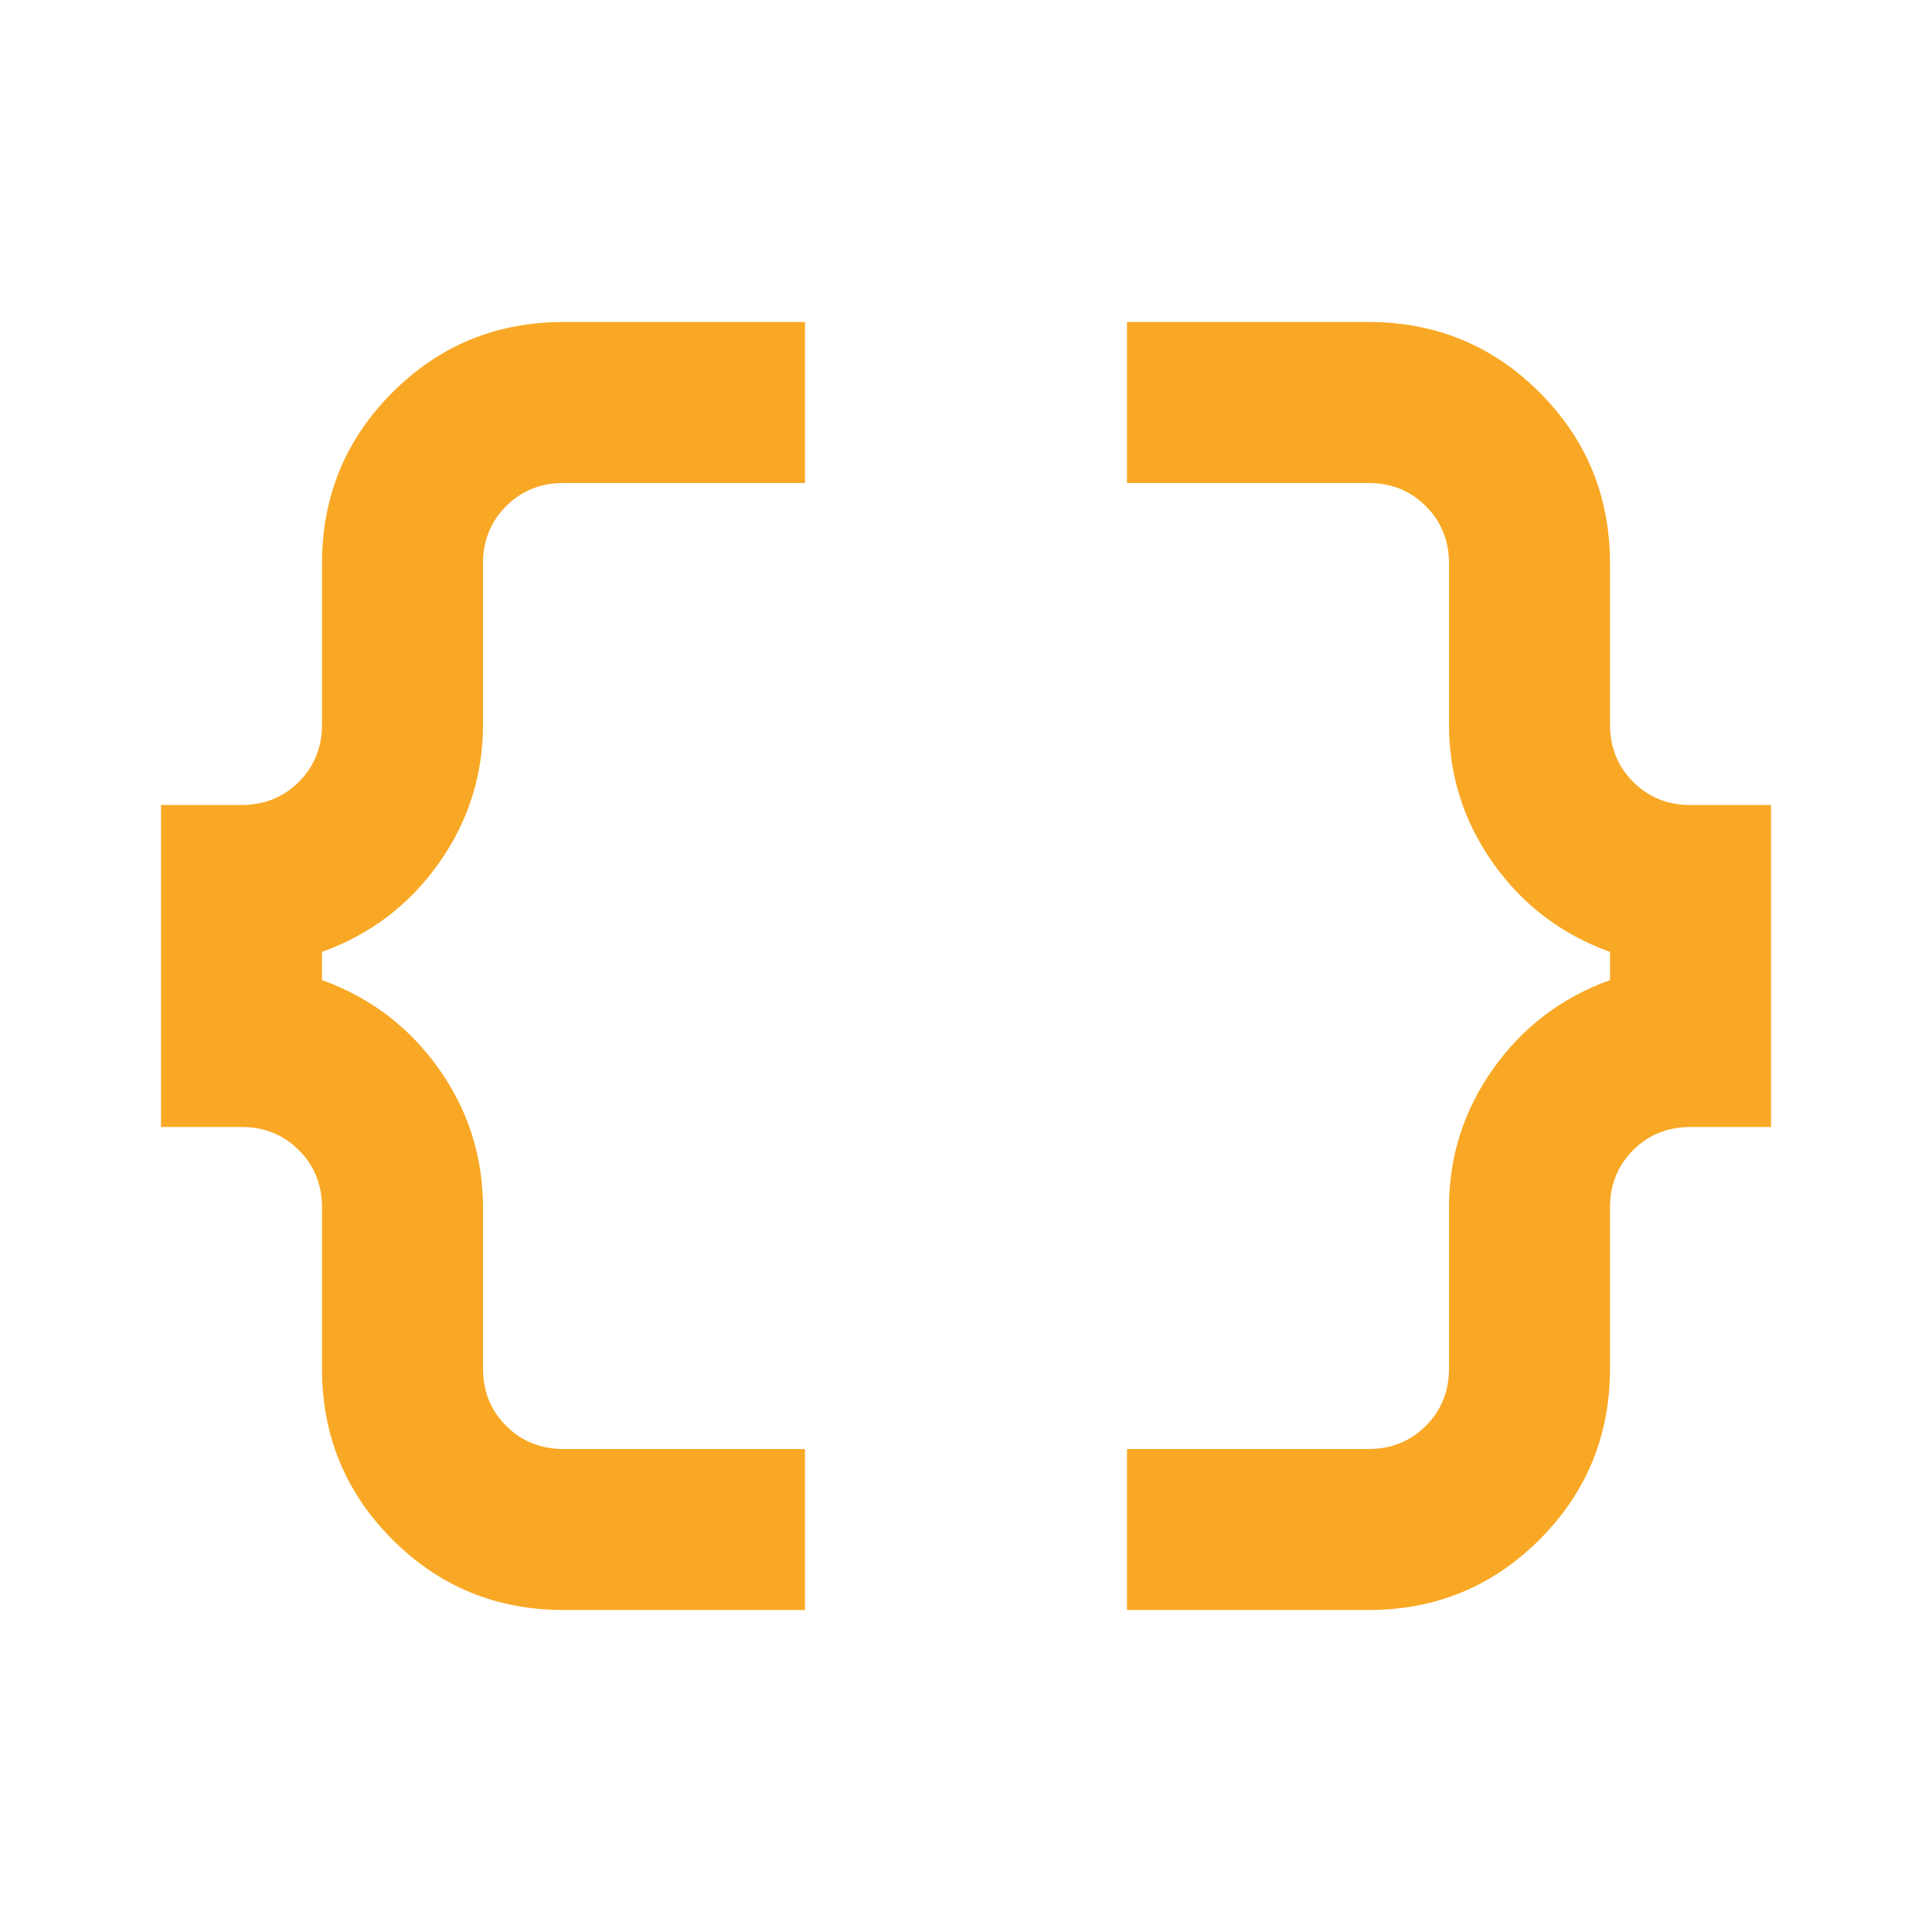
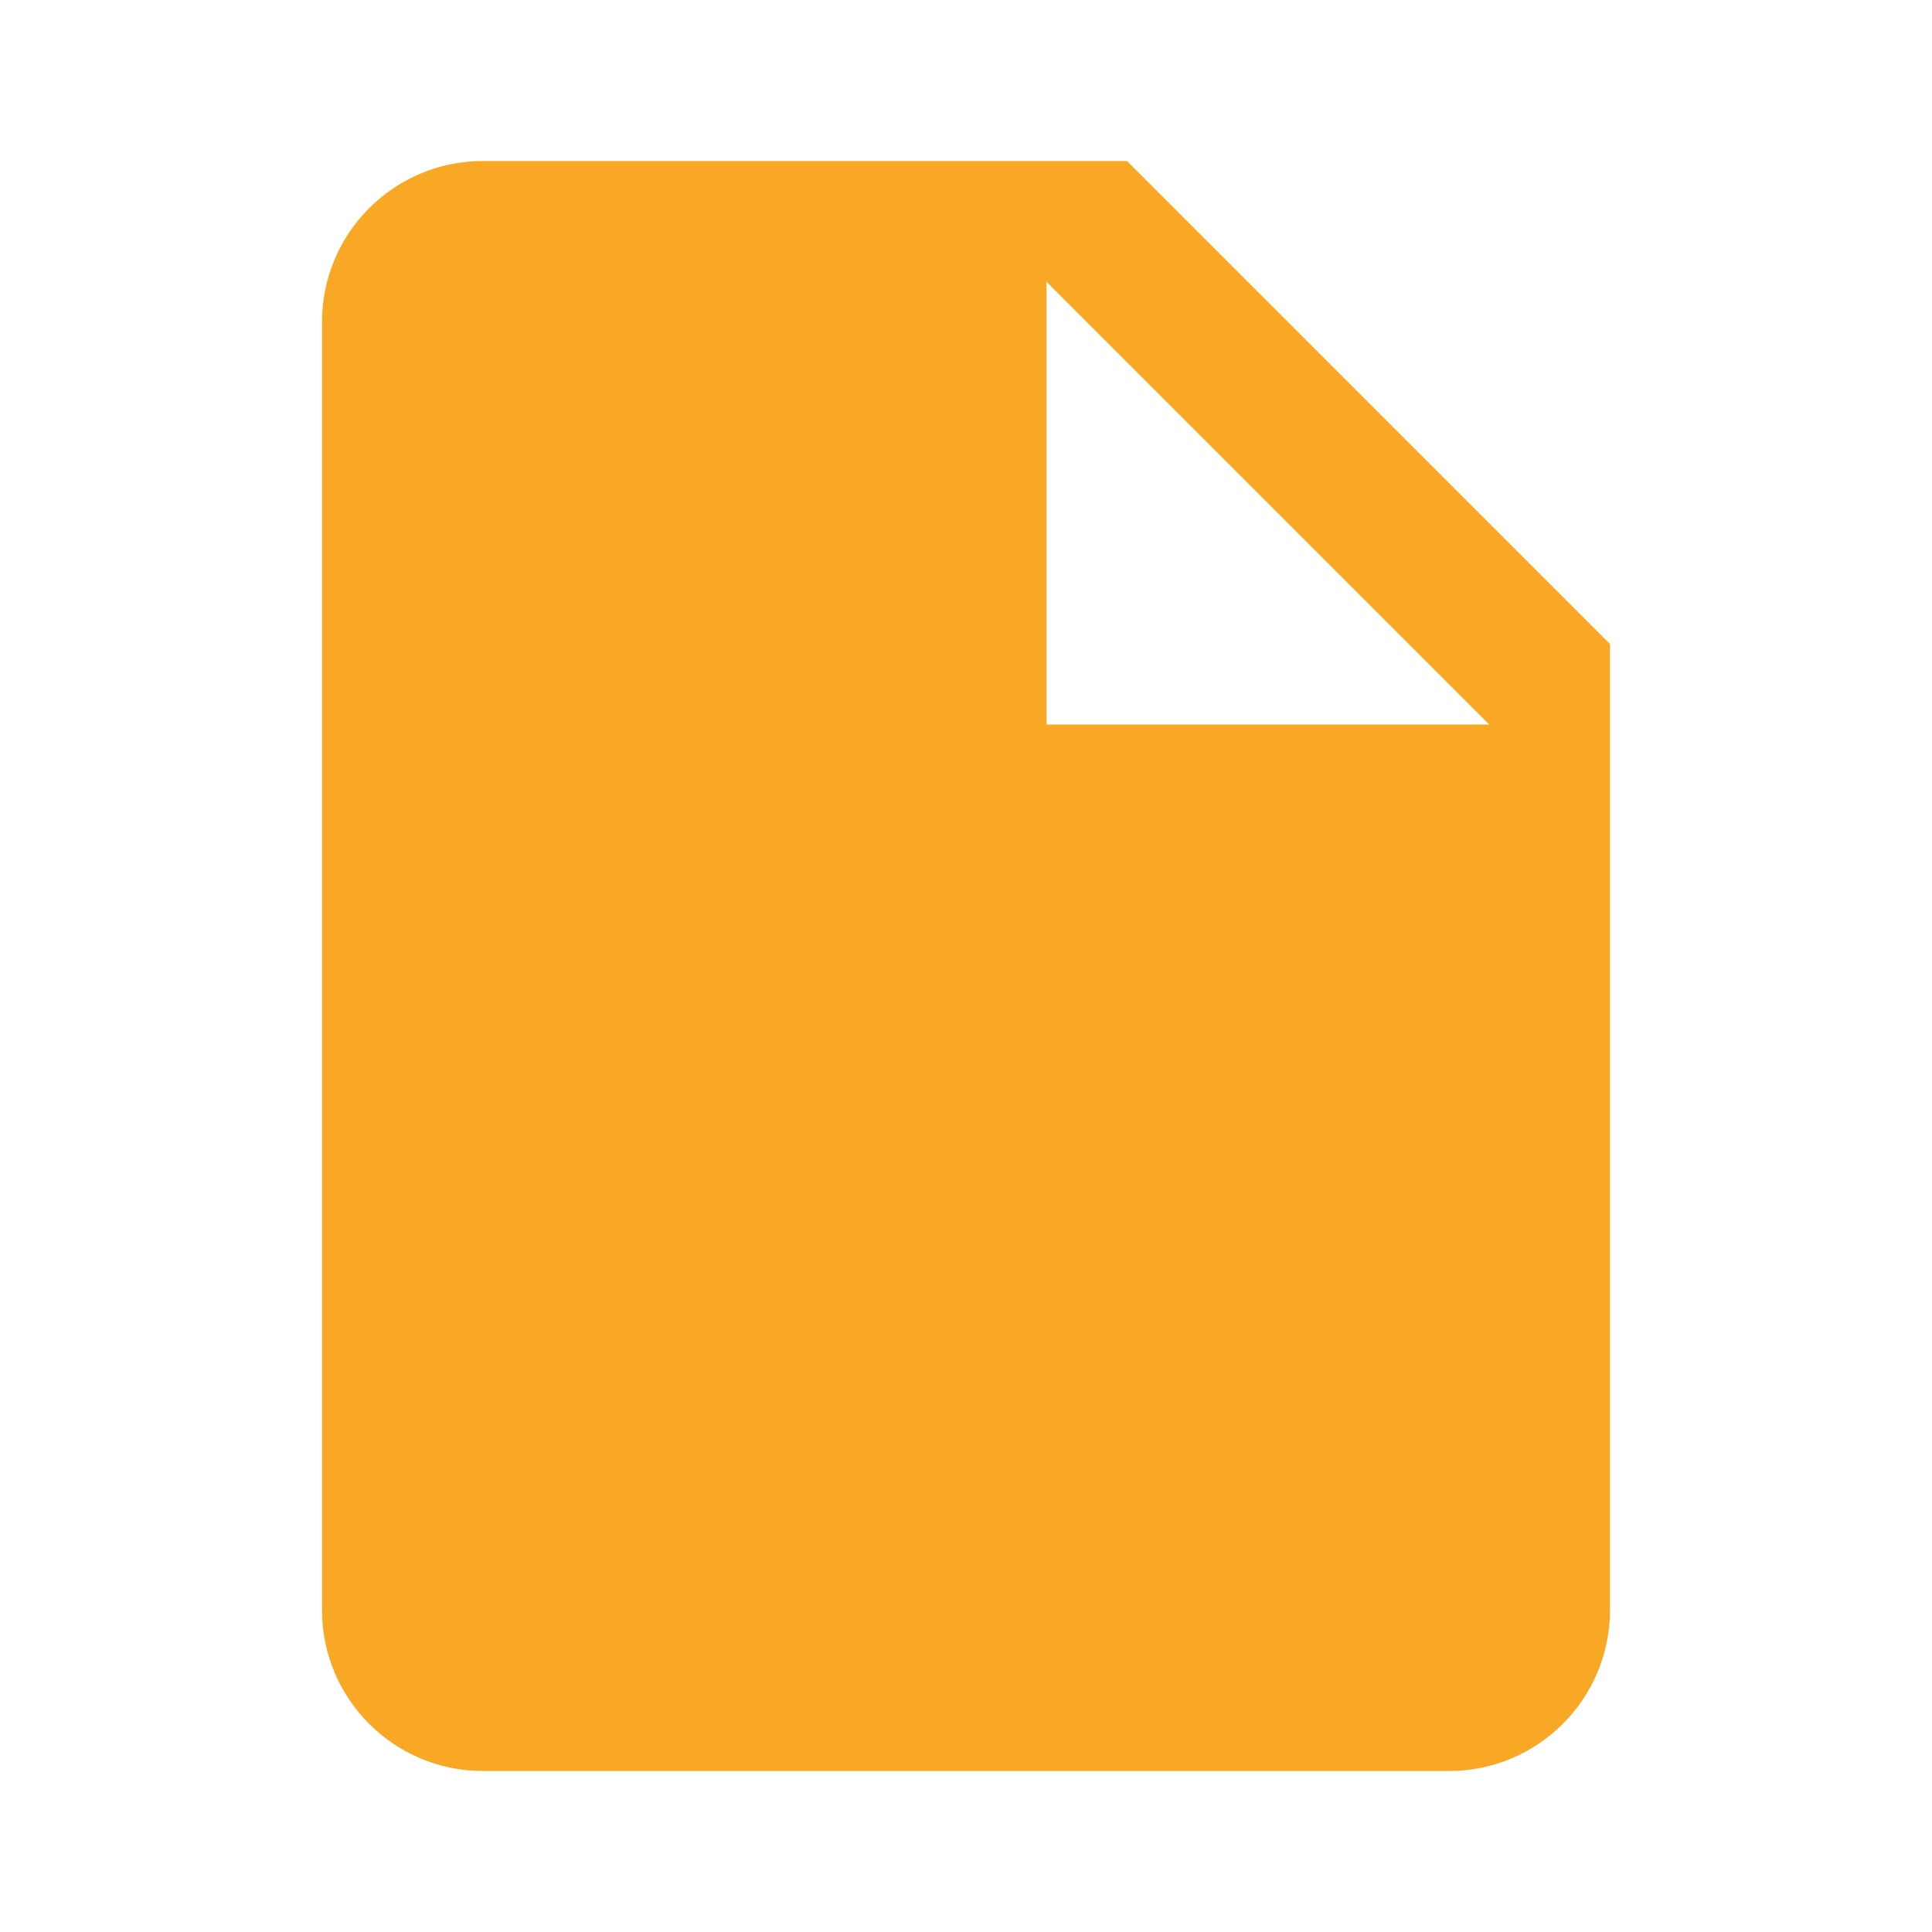
- <svg xmlns="http://www.w3.org/2000/svg" viewBox="0 -960 960 960">
-   <path fill="#f9a825" d="M560-160v-80h120q17 0 28.5-11.5T720-280v-80q0-38 22-69t58-44v-14q-36-13-58-44t-22-69v-80q0-17-11.5-28.5T680-720H560v-80h120q50 0 85 35t35 85v80q0 17 11.5 28.5T840-560h40v160h-40q-17 0-28.5 11.5T800-360v80q0 50-35 85t-85 35zm-280 0q-50 0-85-35t-35-85v-80q0-17-11.5-28.5T120-400H80v-160h40q17 0 28.5-11.5T160-600v-80q0-50 35-85t85-35h120v80H280q-17 0-28.5 11.5T240-680v80q0 38-22 69t-58 44v14q36 13 58 44t22 69v80q0 17 11.5 28.5T280-240h120v80z" />
+ <svg xmlns="http://www.w3.org/2000/svg" viewBox="0 0 24 24">
+   <path fill="#f9a825" d="M13 9h5.5L13 3.5zM6 2h8l6 6v12a2 2 0 0 1-2 2H6a2 2 0 0 1-2-2V4a2 2 0 0 1 2-2" />
+   <path fill="#f9a825" d="M10.5 10c-.83 0-1.5.67-1.5 1.5v1c0 .55-.45 1-1 1v1c.55 0 1 .45 1 1v1c0 .83.67 1.5 1.5 1.5H11v-1h-.5a.5.5 0 0 1-.5-.5v-1c0-.73-.41-1.37-1.02-1.69.61-.32 1.02-.96 1.02-1.69v-1a.5.5 0 0 1 .5-.5H11v-1z" />
+   <path fill="#f9a825" d="M13 10v1h.5a.5.5 0 0 1 .5.5v1c0 .73.41 1.37 1.02 1.69-.61.32-1.02.96-1.02 1.69v1a.5.5 0 0 1-.5.5H13v1h.5c.83 0 1.5-.67 1.5-1.5v-1c0-.55.45-1 1-1v-1c-.55 0-1-.45-1-1v-1c0-.83-.67-1.5-1.5-1.5z" />
</svg>
